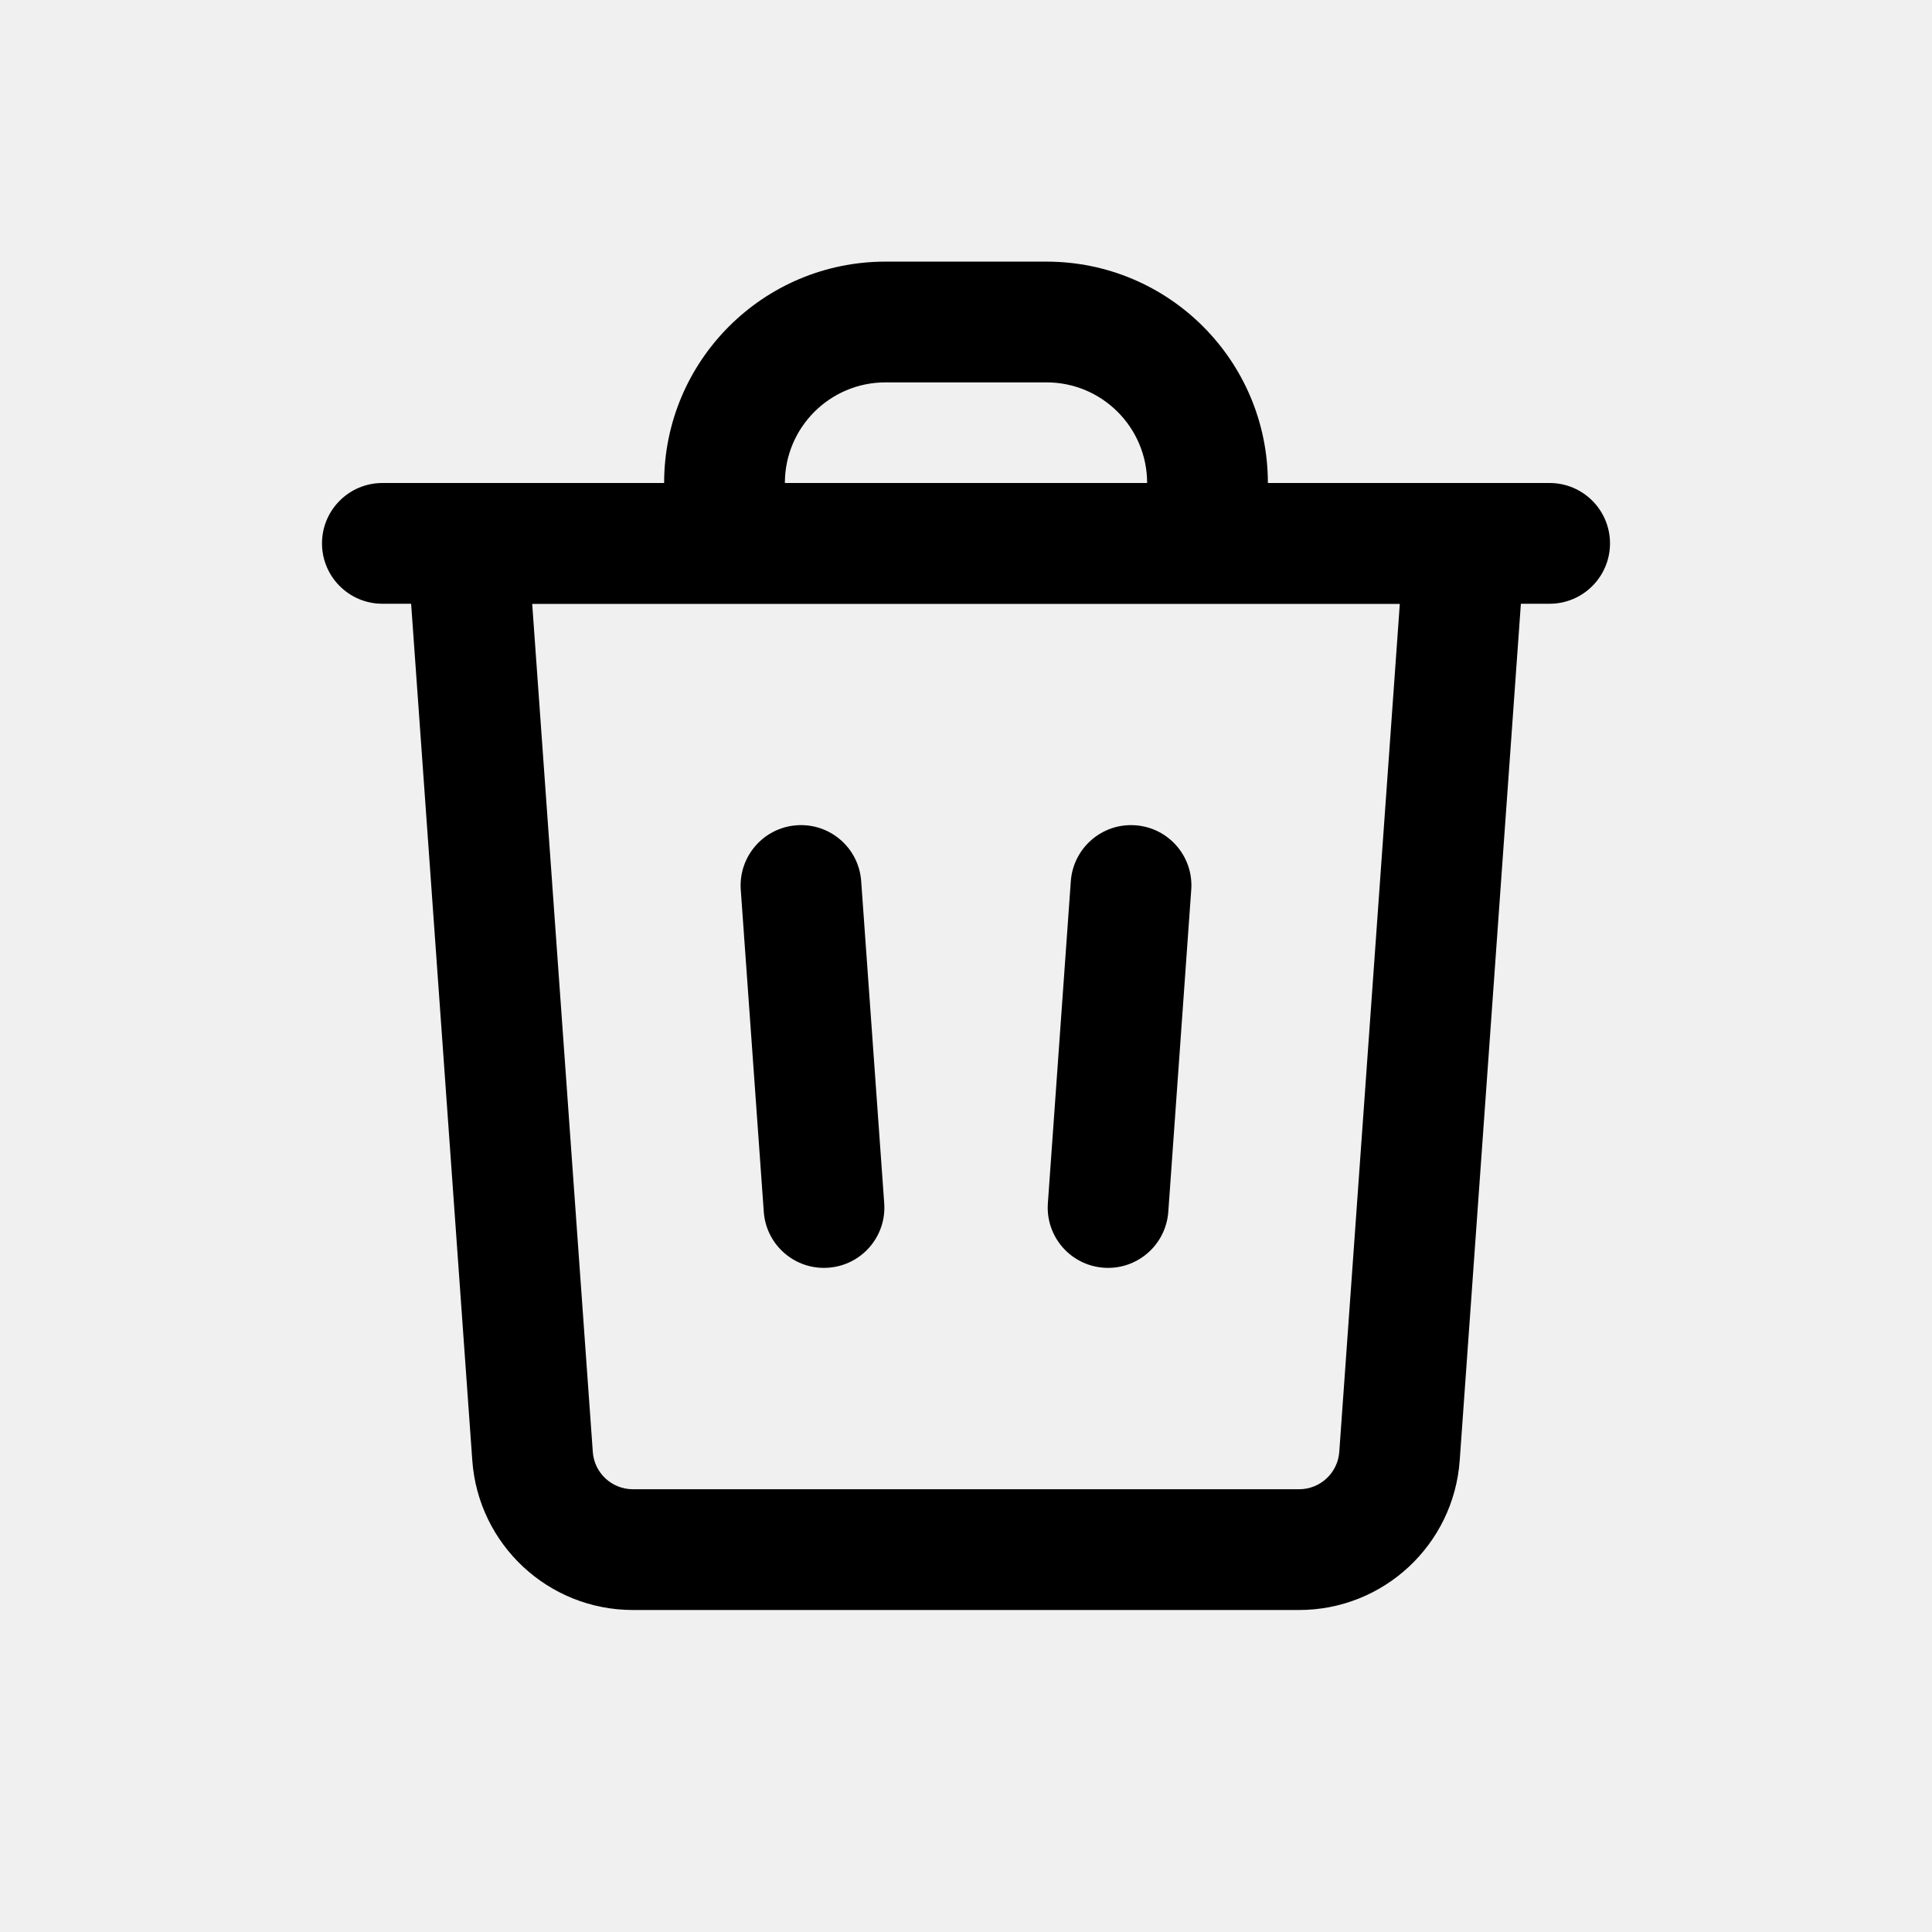
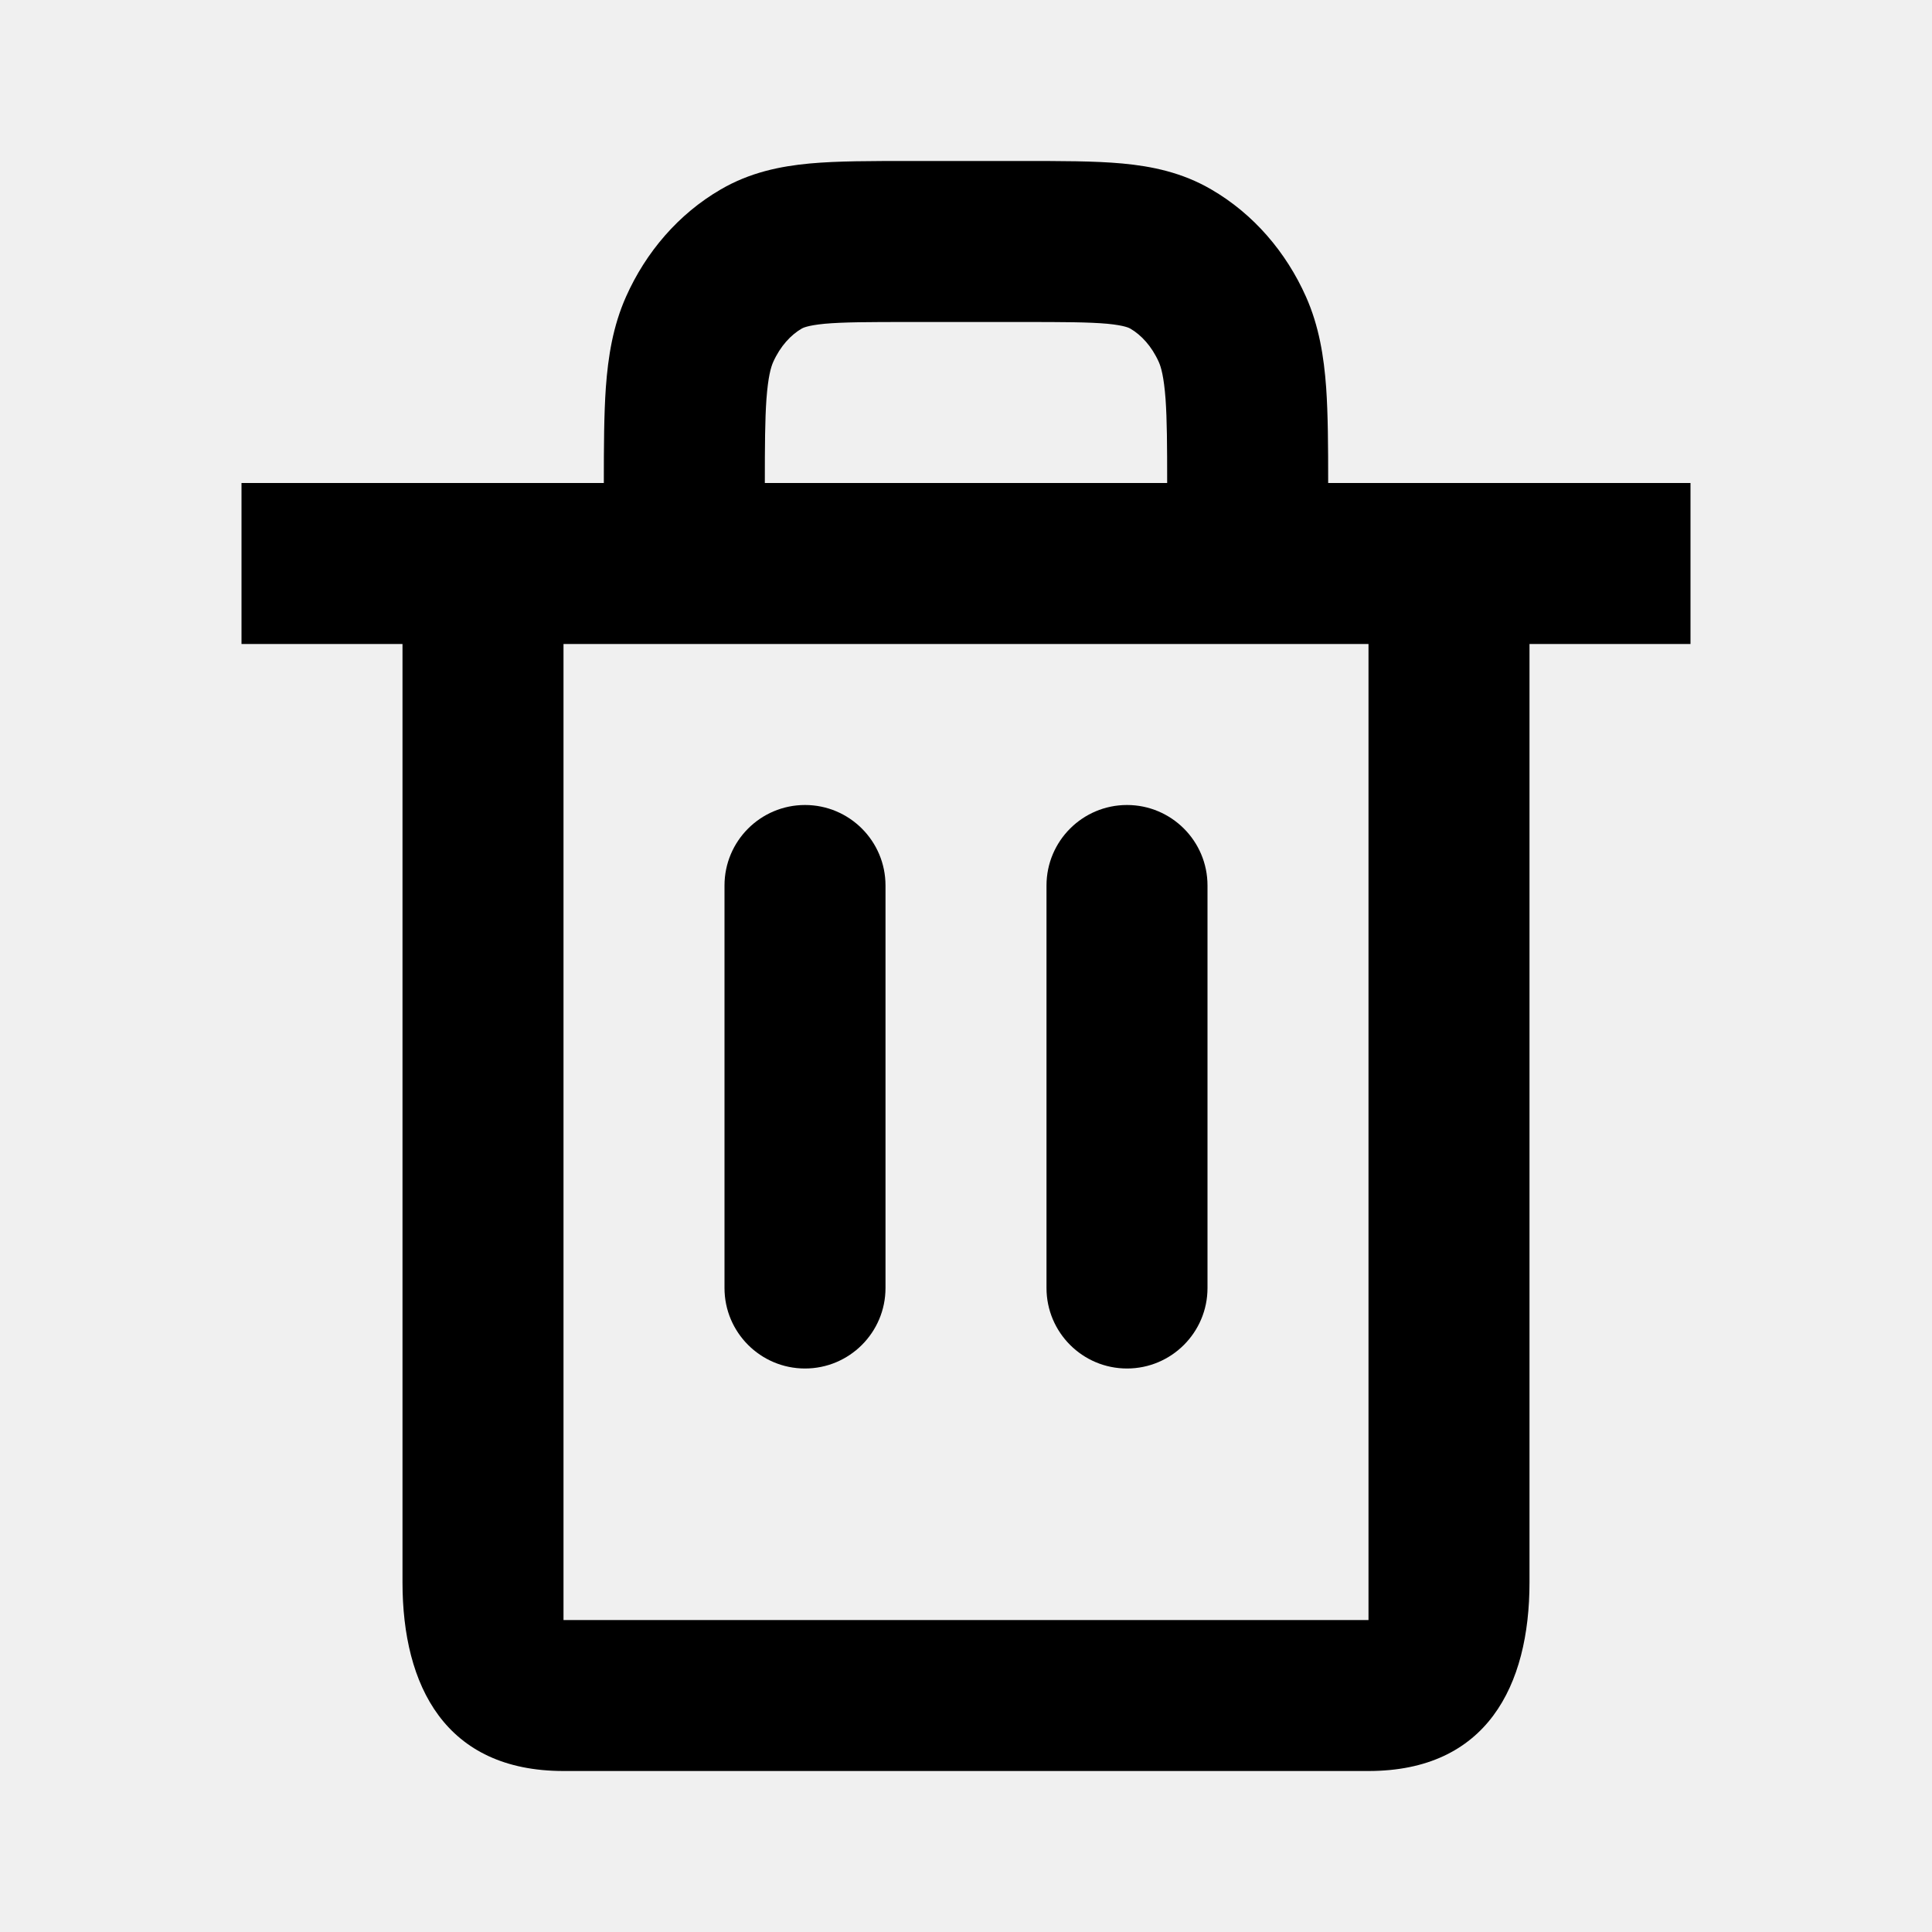
<svg xmlns="http://www.w3.org/2000/svg" width="24" height="24" viewBox="0 0 24 24" fill="none">
-   <path d="M4 6.75C4 6.336 4.336 6 4.75 6H19.25C19.664 6 20 6.336 20 6.75C20 7.164 19.664 7.5 19.25 7.5H4.75C4.336 7.5 4 7.164 4 6.75Z" fill="black" />
-   <path fill-rule="evenodd" clip-rule="evenodd" d="M8.25 6C8.25 4.481 9.481 3.25 11 3.25H13C14.519 3.25 15.75 4.481 15.75 6H14.25C14.25 5.31 13.69 4.75 13 4.75H11C10.31 4.75 9.75 5.31 9.75 6H8.25Z" fill="black" />
-   <path fill-rule="evenodd" clip-rule="evenodd" d="M5 6L5.867 18.142C5.942 19.189 6.813 20 7.862 20H16.138C17.187 20 18.058 19.189 18.133 18.142L19 6H5ZM6.611 7.5L7.364 18.036C7.382 18.297 7.6 18.5 7.862 18.5H16.138C16.4 18.5 16.618 18.297 16.637 18.036L17.389 7.5H6.611Z" fill="black" />
-   <path fill-rule="evenodd" clip-rule="evenodd" d="M9.897 10.252C10.31 10.222 10.669 10.533 10.698 10.947L10.984 14.947C11.014 15.36 10.703 15.719 10.289 15.748C9.876 15.778 9.517 15.467 9.488 15.053L9.202 11.053C9.173 10.64 9.484 10.281 9.897 10.252Z" fill="black" />
-   <path fill-rule="evenodd" clip-rule="evenodd" d="M14.104 10.252C13.691 10.222 13.332 10.533 13.302 10.947L13.017 14.947C12.987 15.36 13.298 15.719 13.711 15.748C14.124 15.778 14.483 15.467 14.513 15.053L14.798 11.053C14.828 10.64 14.517 10.281 14.104 10.252Z" fill="black" />
+   <g clip-path="url(#clip0_2660_2314)">
+     <path d="M12.7 2C13.171 2 13.593 1.999 13.942 2.031C14.308 2.065 14.685 2.142 15.048 2.354C15.573 2.659 15.977 3.133 16.223 3.685C16.386 4.051 16.446 4.43 16.474 4.815C16.497 5.146 16.499 5.541 16.499 6H21V8H19V19.656C19 20.945 18.467 22 17 22H7C5.533 22 5 20.945 5 19.656V8H3V6H7.501C7.501 5.541 7.503 5.146 7.526 4.815C7.554 4.43 7.614 4.051 7.777 3.685C8.023 3.133 8.427 2.659 8.952 2.354C9.315 2.142 9.692 2.065 10.058 2.031C10.407 1.999 10.829 2 11.3 2H12.7ZM7 20.125H17V8H7V20.125ZM10 10C10.552 10 11 10.448 11 11V16C11 16.552 10.552 17 10 17C9.448 17 9 16.552 9 16V11C9 10.448 9.448 10 10 10ZM14 10C14.552 10 15 10.448 15 11V16C15 16.552 14.552 17 14 17C13.448 17 13 16.552 13 16V11C13 10.448 13.448 10 14 10ZM11.3 4C10.791 4 10.478 4.001 10.243 4.022C10.027 4.043 9.971 4.075 9.959 4.082C9.826 4.159 9.694 4.298 9.604 4.499C9.577 4.561 9.542 4.677 9.521 4.958C9.503 5.212 9.501 5.536 9.501 6H14.499C14.499 5.536 14.497 5.212 14.479 4.958C14.458 4.677 14.423 4.561 14.396 4.499C14.306 4.298 14.174 4.159 14.041 4.082C14.029 4.075 13.973 4.043 13.757 4.022C13.522 4.001 13.209 4 12.7 4H11.3Z" fill="black" />
+   </g>
+   <defs>
+     <clipPath id="clip0_2660_2314">
+       <rect width="24" height="24" fill="white" />
+     </clipPath>
+   </defs>
</svg>
